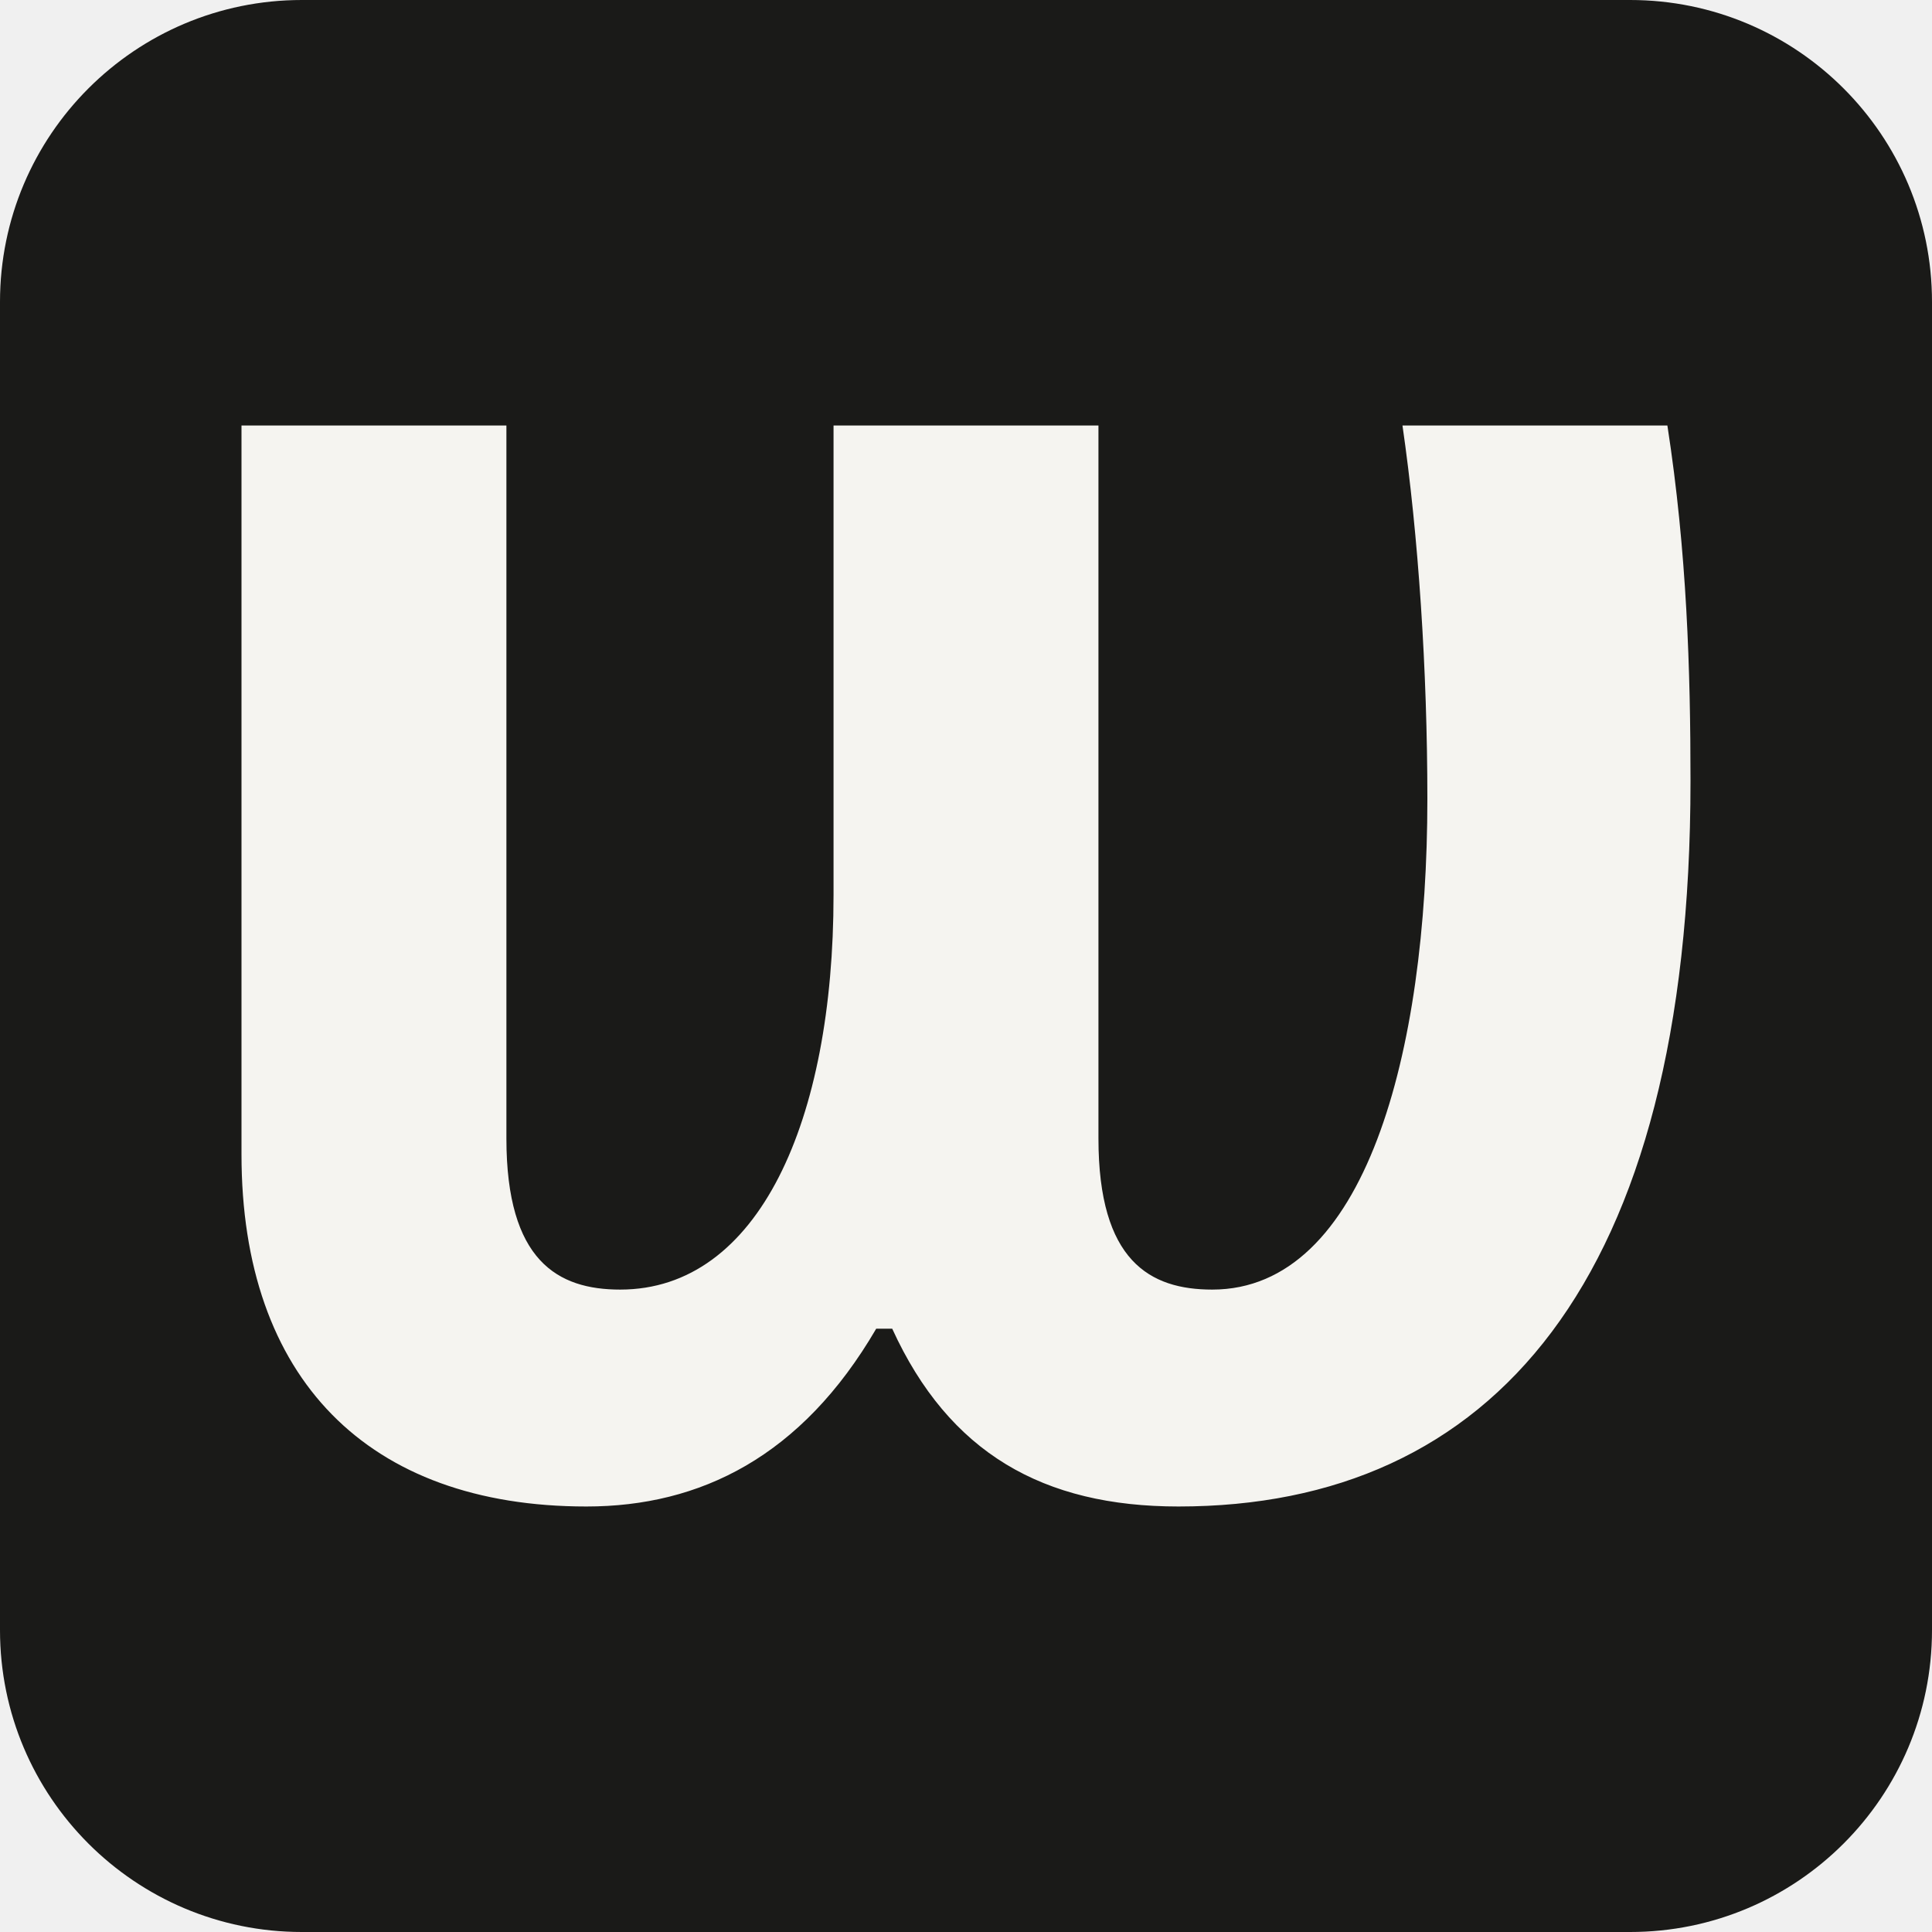
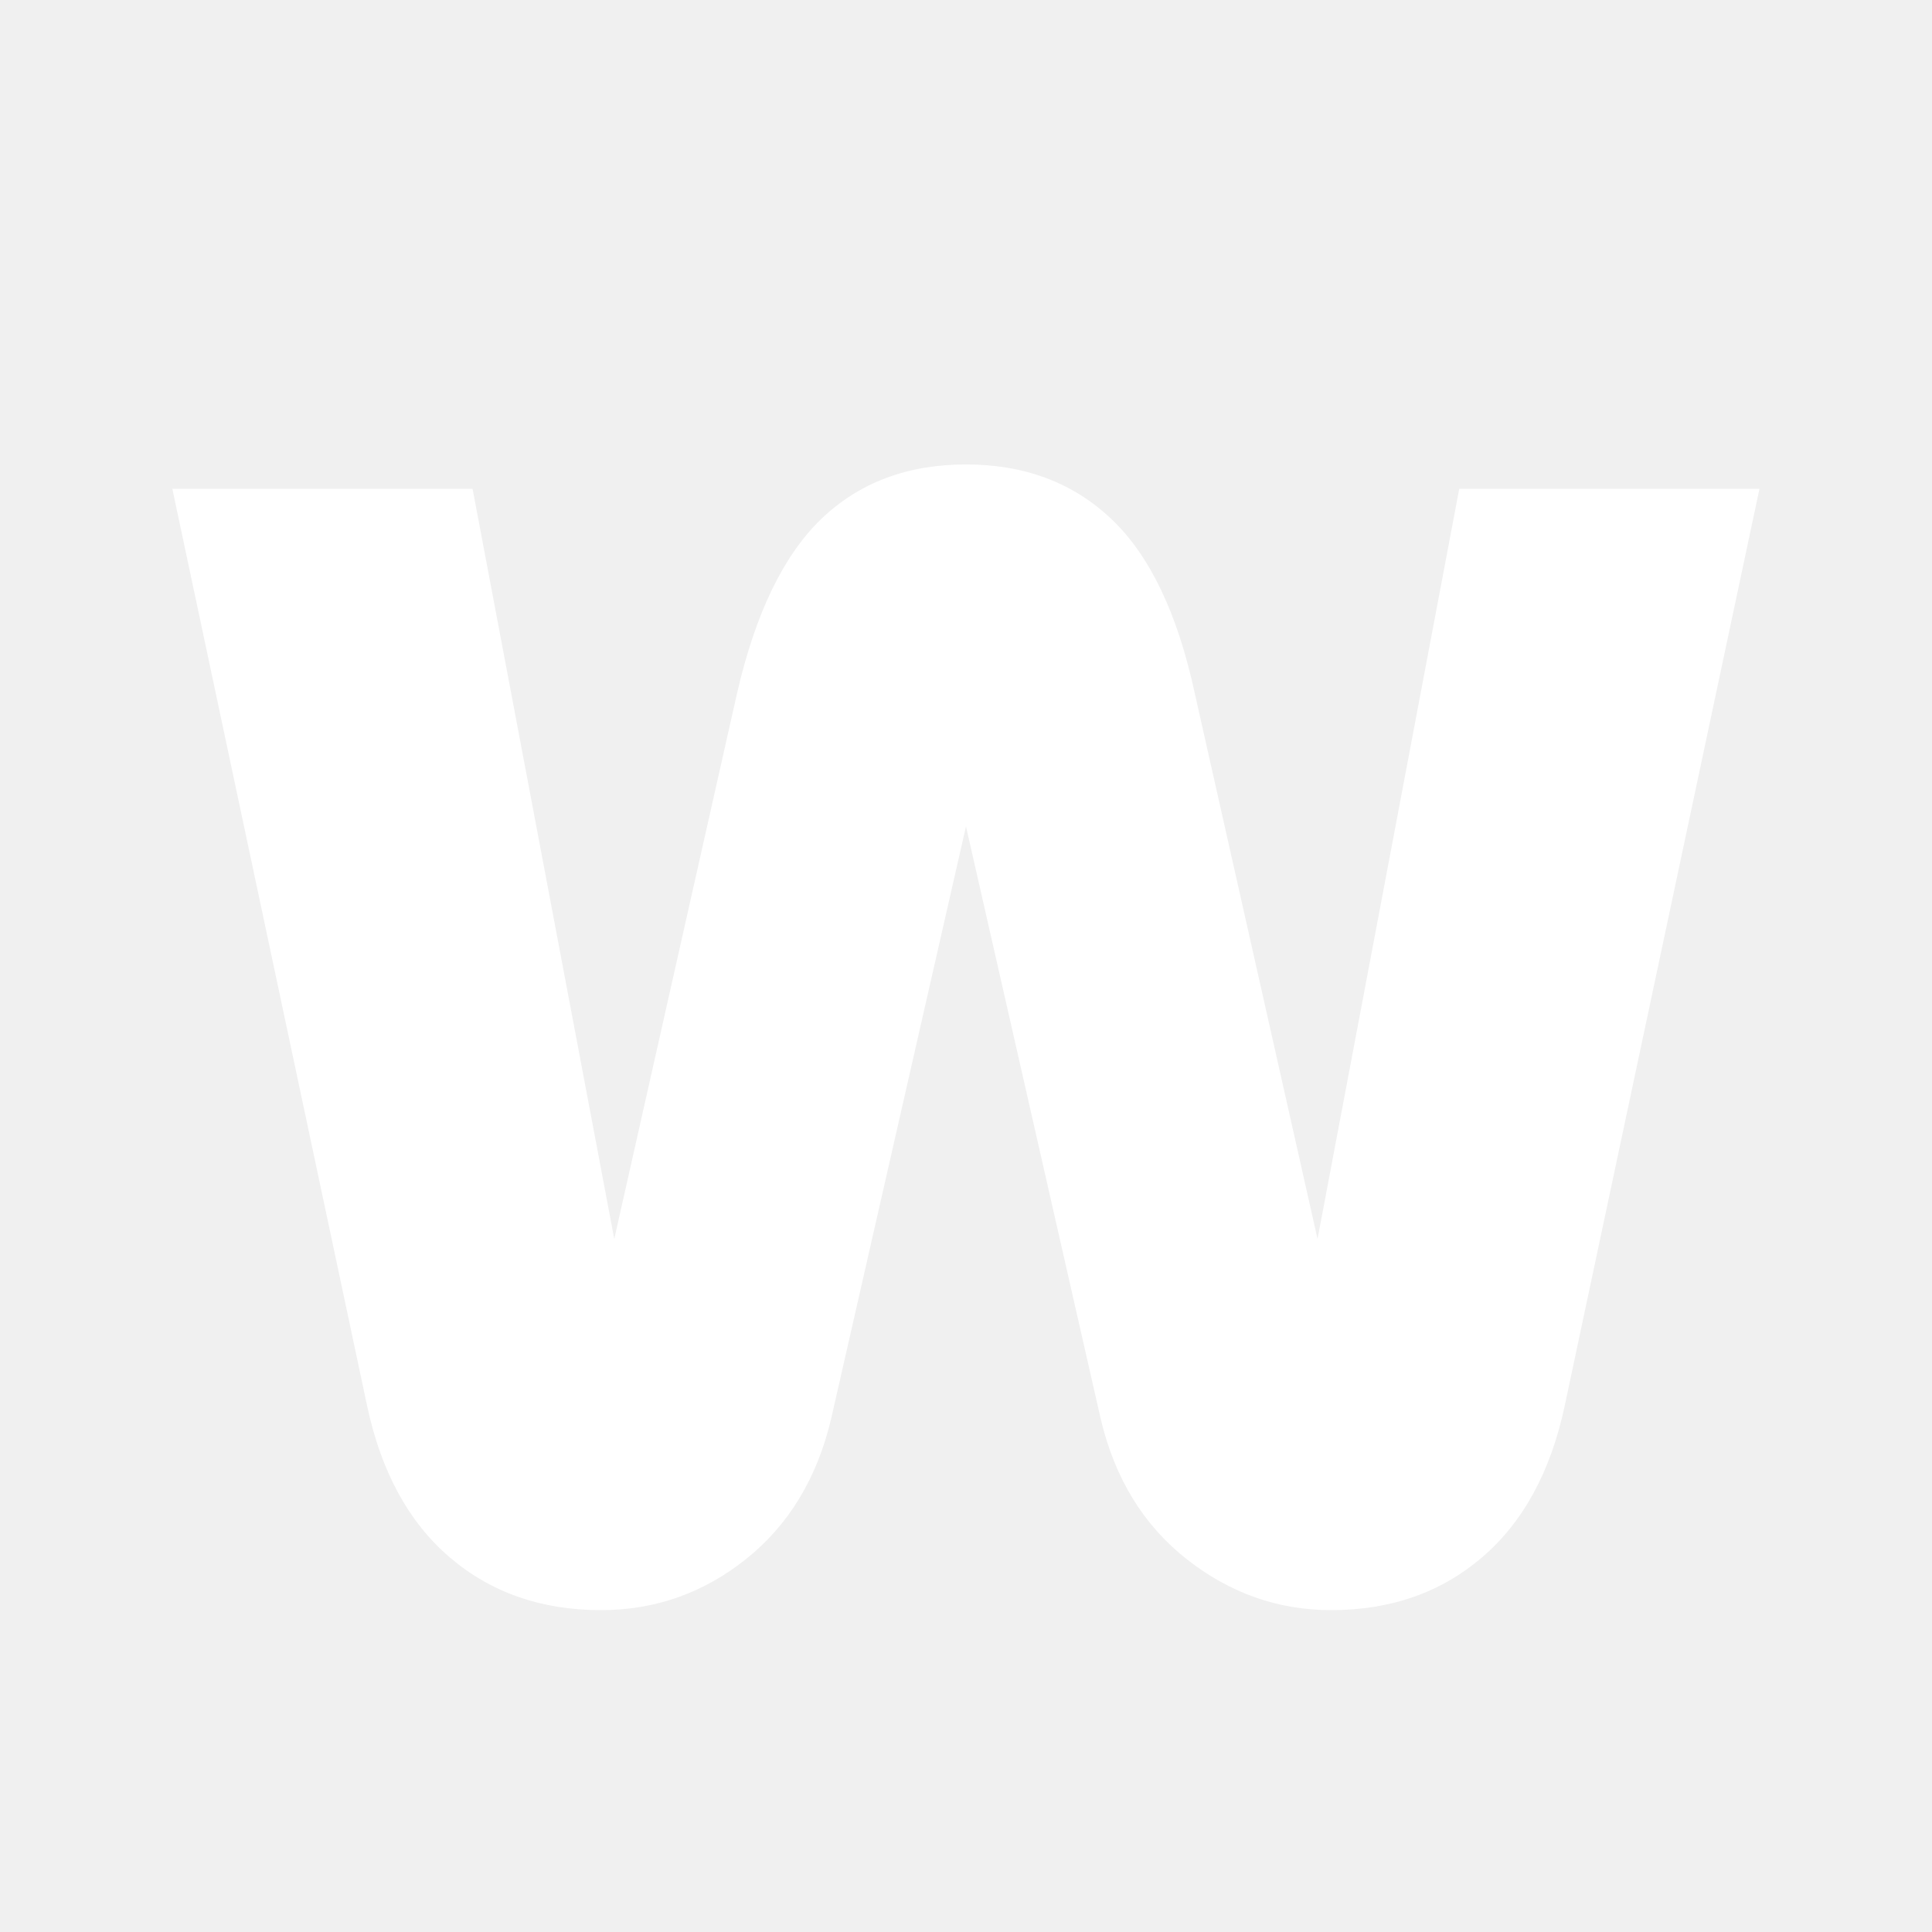
- <svg xmlns="http://www.w3.org/2000/svg" viewBox="0 0 64 64">
-   <rect width="64" height="64" rx="10" fill="#1a1a18" />
-   <g transform="translate(4.466 49.139) scale(0.058896 -0.058896)">
-     <path fill="#f5f4f0" d="M254 -13C318 -13 375 15 417 87C419 87 420 87 422 87H426C458 17 511 -13 587 -13C763 -13 875 113 875 395C875 457 873 524 862 595H713C722 533 727 457 727 385C727 242 692 109 606 109C571 109 542 125 542 194V595H393V331C393 204 351 109 273 109C238 109 209 125 209 194V595H60V185C60 59 131 -13 254 -13Z" />
+ <svg xmlns="http://www.w3.org/2000/svg" viewBox="0 0 100 100">
+   <g transform="translate(8.08, 0)">
+     <path fill="#ffffff" d="M10.92 72.76L0.84 25.30L16.38 25.30L24.44 67.97Q24.36 67.55 24.19 67.30Q24.02 67.05 23.69 67.05Q23.35 67.05 23.18 67.30Q23.02 67.55 22.85 67.97L30.07 35.88Q31.50 29.67 34.44 26.85Q37.38 24.04 41.92 24.04Q46.45 24.04 49.43 26.85Q52.42 29.67 53.76 35.88L60.98 67.97Q60.90 67.55 60.69 67.34Q60.48 67.13 60.14 67.13Q59.81 67.13 59.64 67.34Q59.47 67.55 59.39 67.97L67.45 25.30L82.99 25.30L72.91 72.76Q71.82 77.88 68.63 80.61Q65.44 83.34 60.82 83.34Q56.70 83.34 53.34 80.70Q49.98 78.05 48.89 73.43L41.08 39.08Q41.24 39.41 41.41 39.62Q41.58 39.83 41.92 39.83Q42.25 39.83 42.46 39.66Q42.67 39.50 42.76 39.08L34.94 73.43Q33.85 78.05 30.53 80.70Q27.22 83.34 23.02 83.34Q18.40 83.34 15.20 80.61Q12.01 77.88 10.92 72.76" />
  </g>
</svg>
